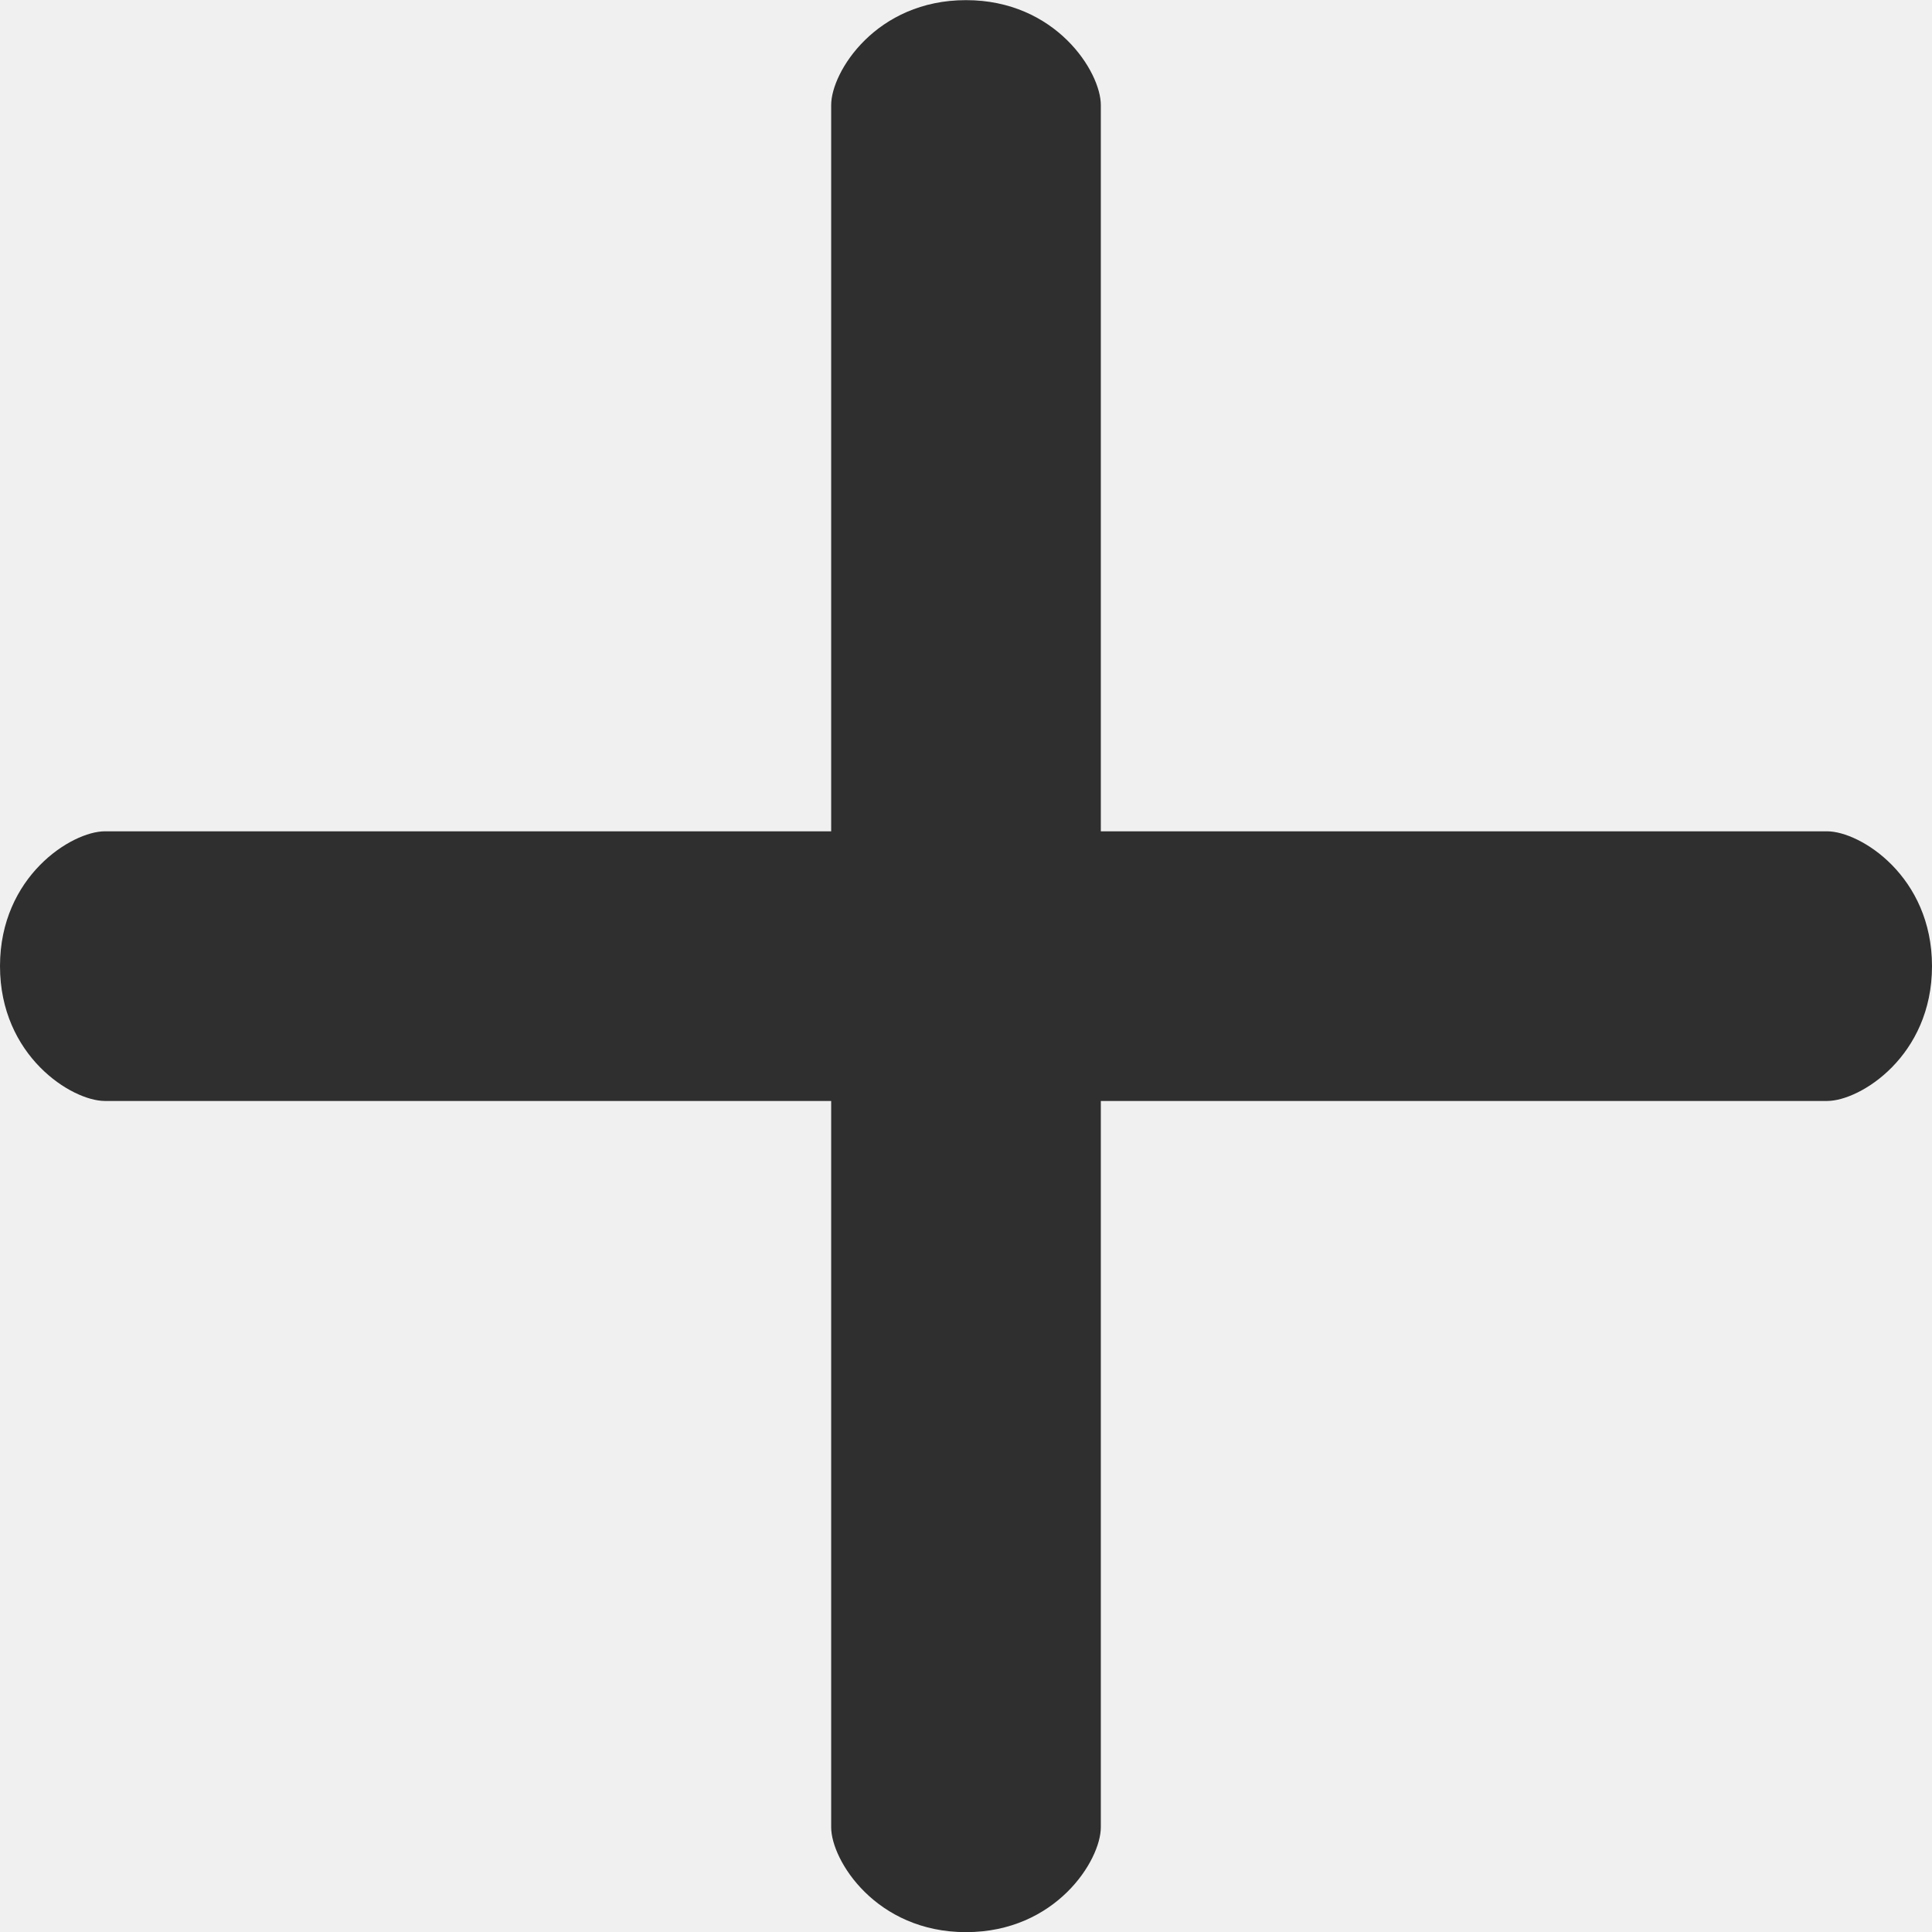
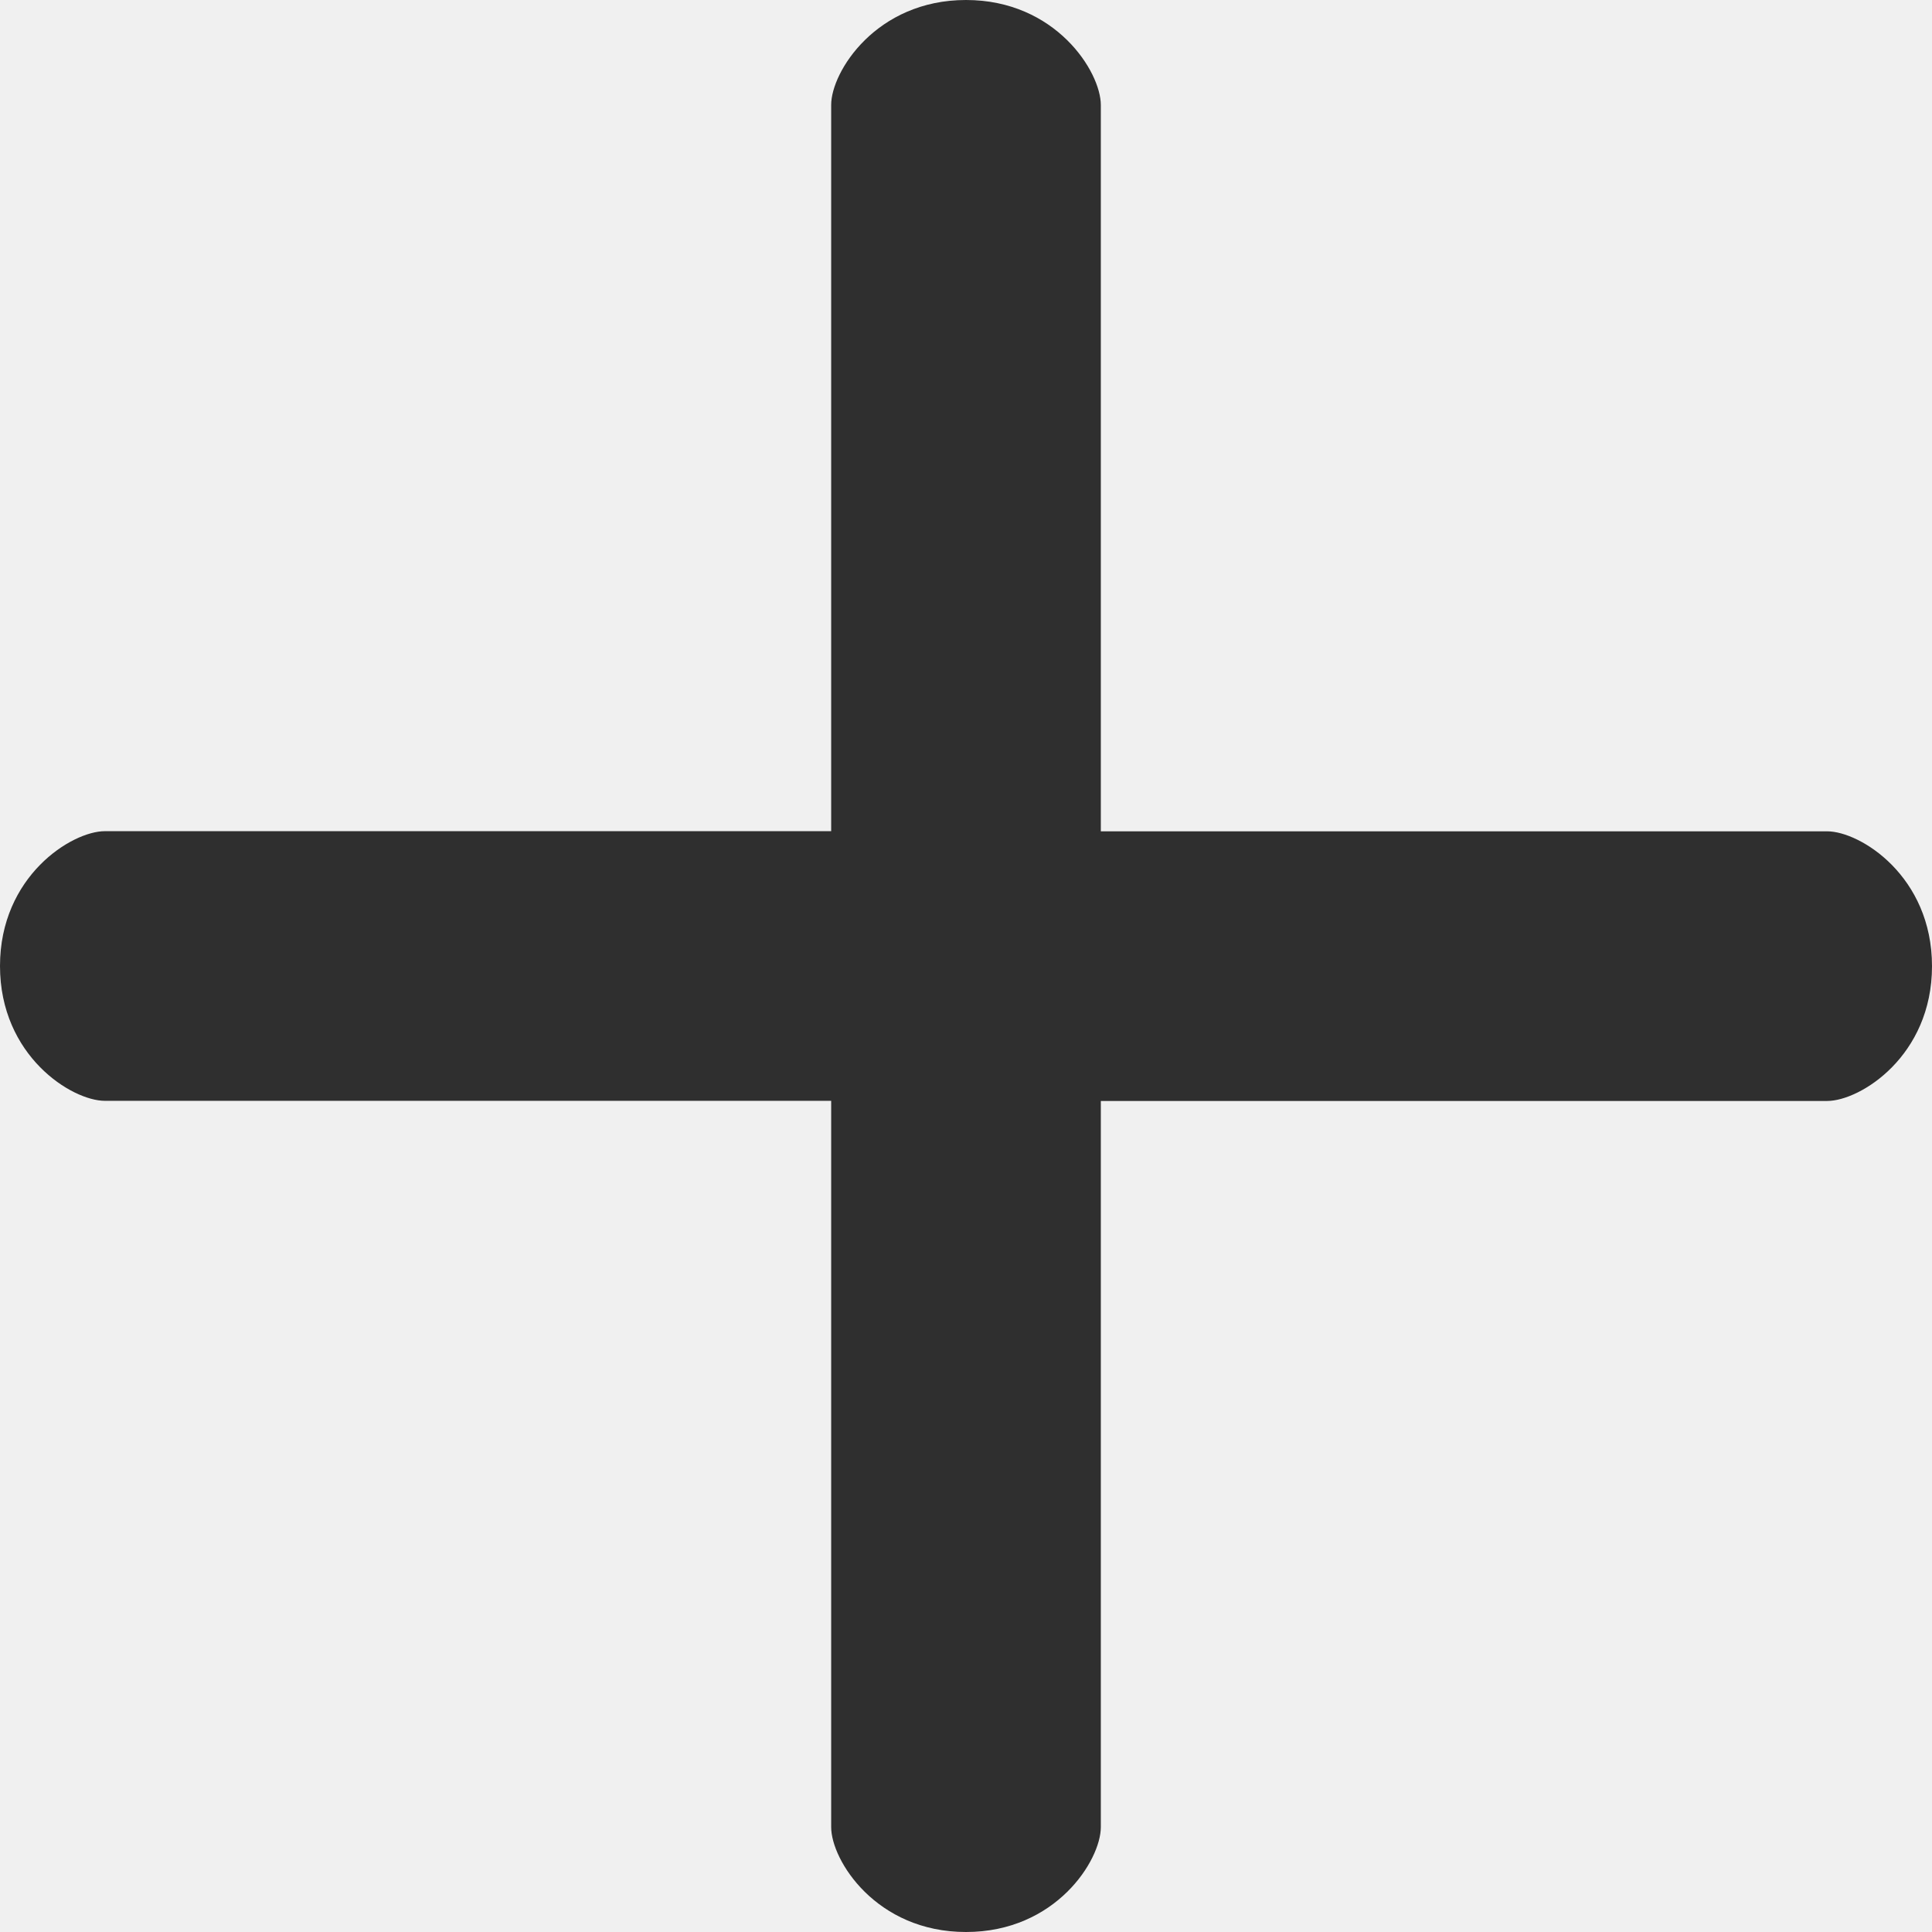
- <svg xmlns="http://www.w3.org/2000/svg" width="14" height="14" viewBox="0 0 14 14" fill="none">
+ <svg xmlns="http://www.w3.org/2000/svg" width="14" height="14" fill="none">
  <g clip-path="url(#clip0)">
-     <path d="M13.24 6.024H7.977V0.761C7.977 0.521 7.651 0.001 7 0.001C6.349 0.001 6.023 0.521 6.023 0.761V6.024H0.76C0.52 6.024 0 6.35 0 7.001C0 7.652 0.52 7.978 0.76 7.978H6.023V13.241C6.023 13.481 6.349 14.001 7 14.001C7.651 14.001 7.977 13.481 7.977 13.241V7.978H13.24C13.48 7.978 14 7.652 14 7.001C14 6.35 13.48 6.024 13.24 6.024Z" fill="#2F2F2F" />
+     <path d="M13.24 6.024H7.977V.761C7.977.52 7.65 0 7 0s-.977.52-.977.76v5.263H.76C.52 6.023 0 6.349 0 7s.52.977.76.977h5.263v5.263c0 .24.326.76.977.76s.977-.52.977-.76V7.978h5.263c.24 0 .76-.326.76-.977s-.52-.977-.76-.977z" fill="#2F2F2F" />
  </g>
  <defs>
    <clipPath id="clip0">
-       <rect width="14" height="14" fill="white" />
+       <path fill="#fff" d="M0 0h14v14H0z" />
    </clipPath>
  </defs>
</svg>
